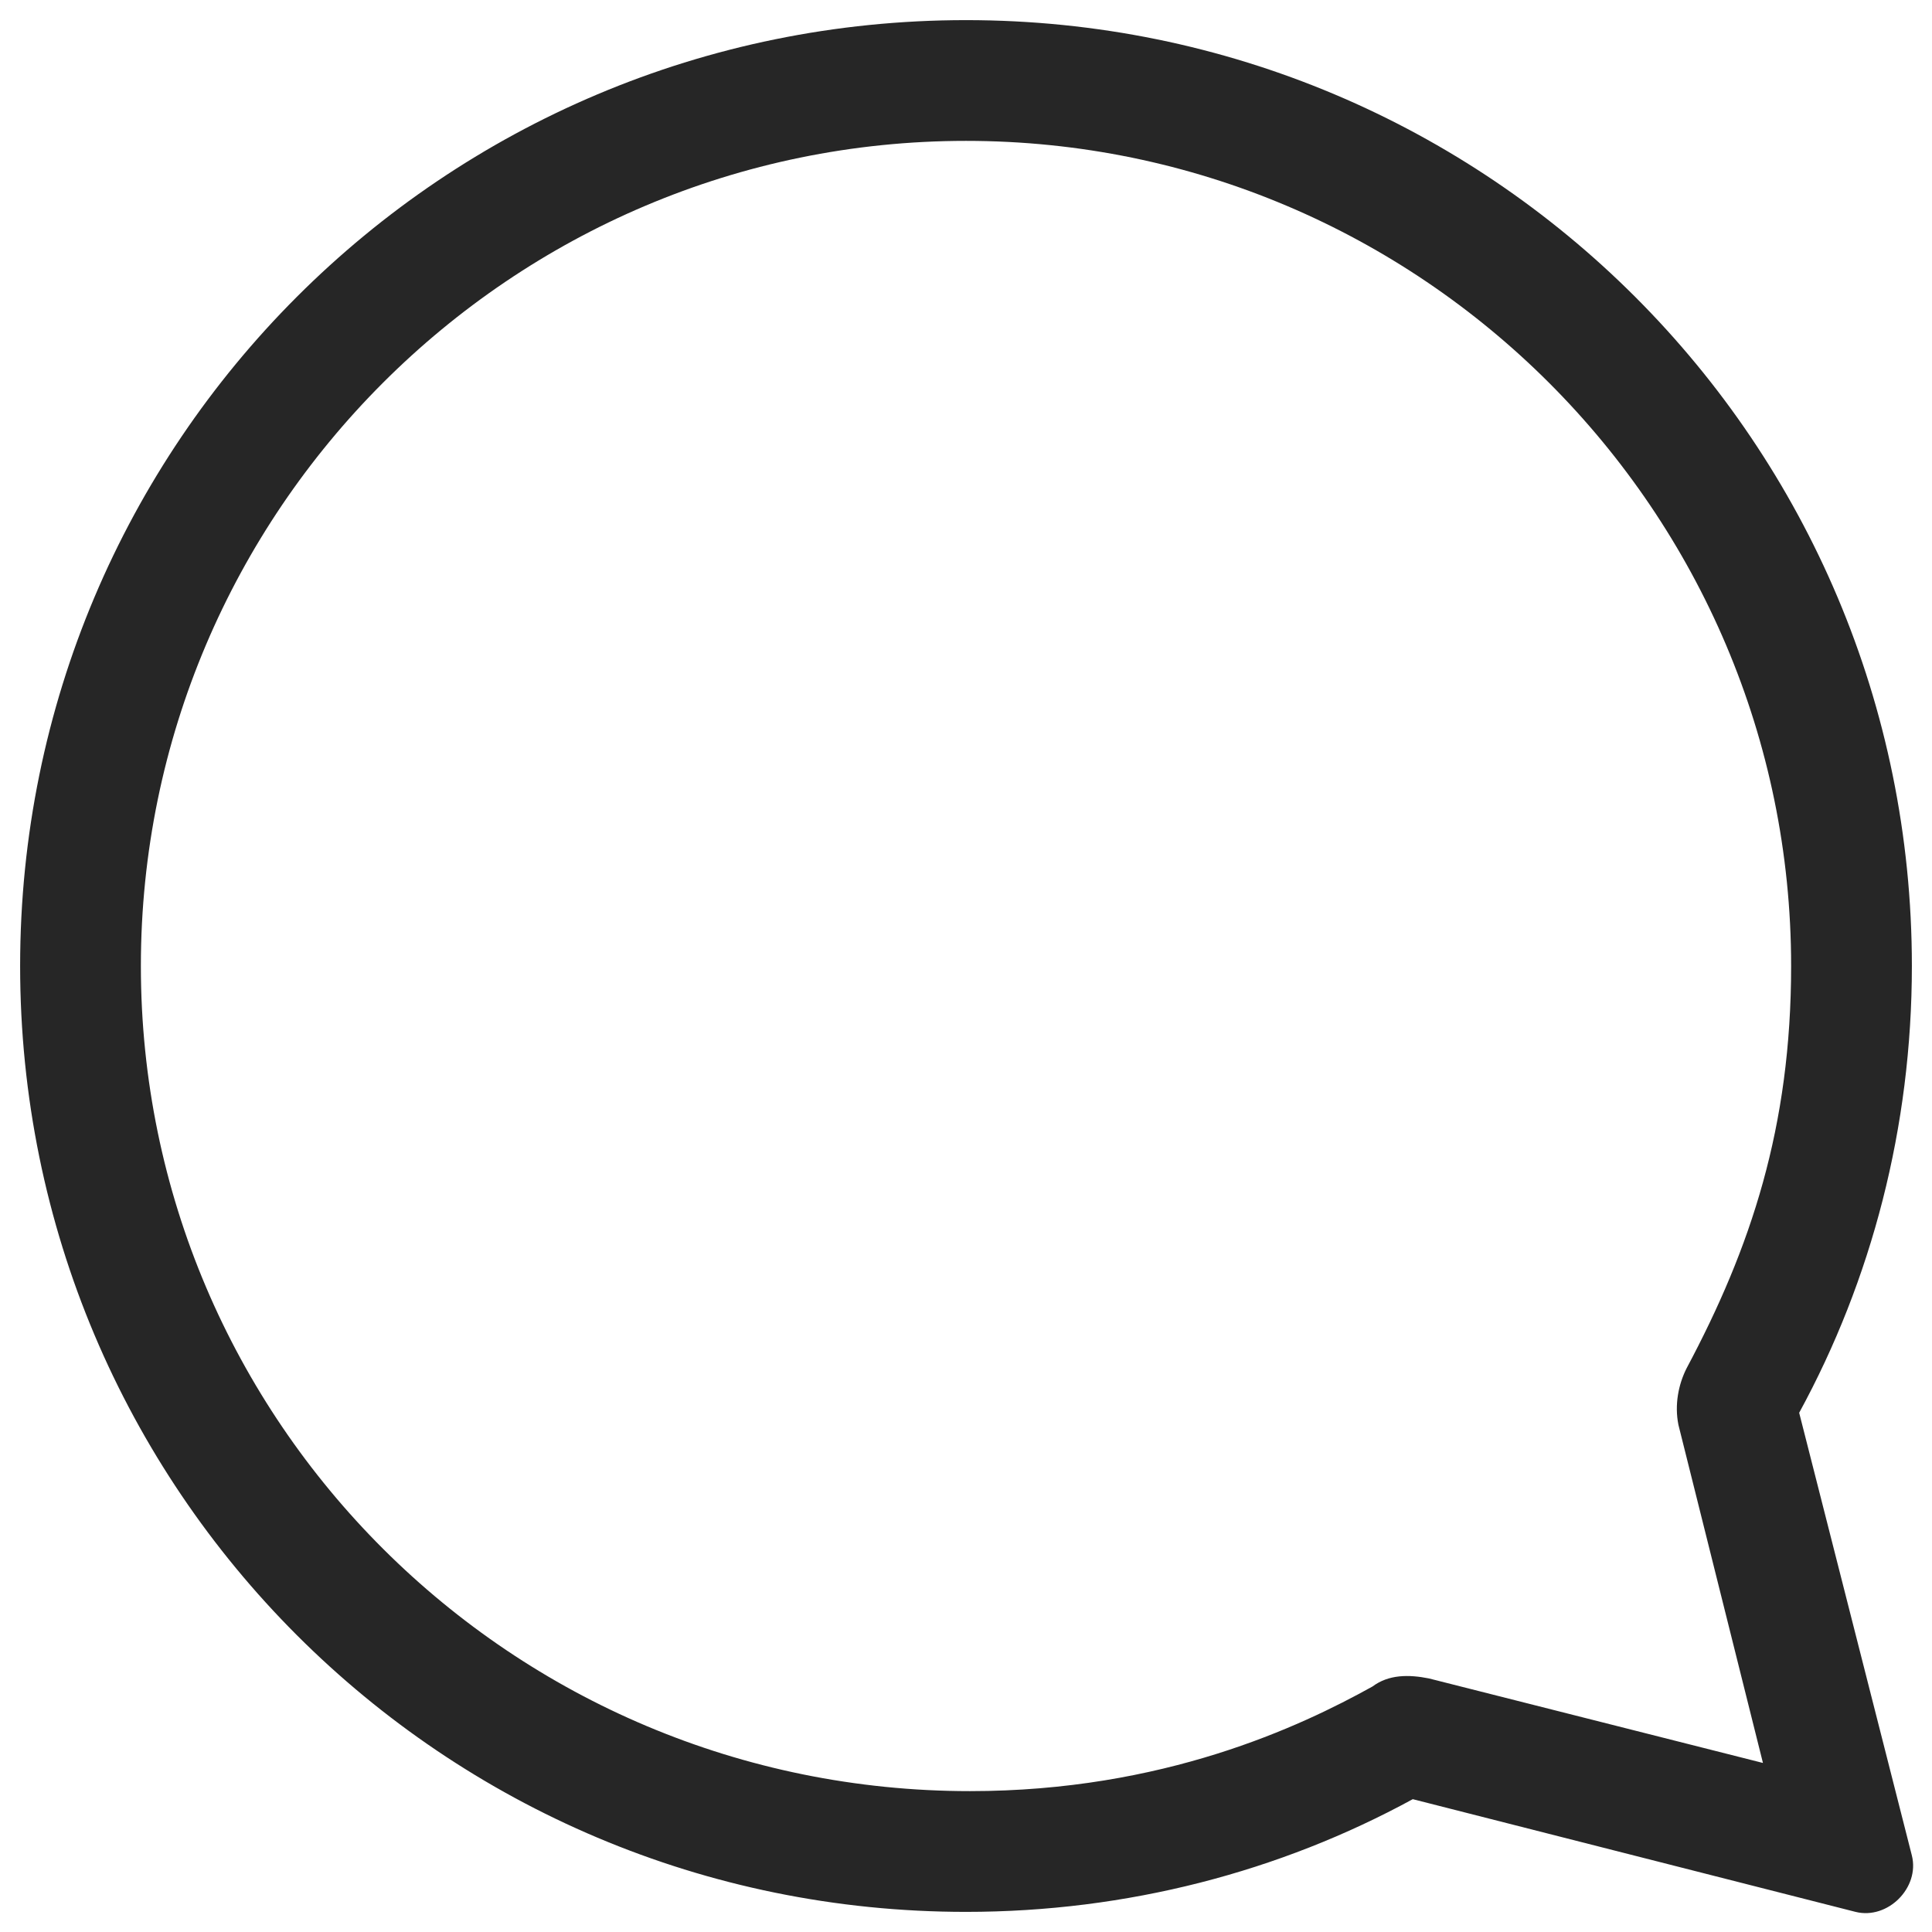
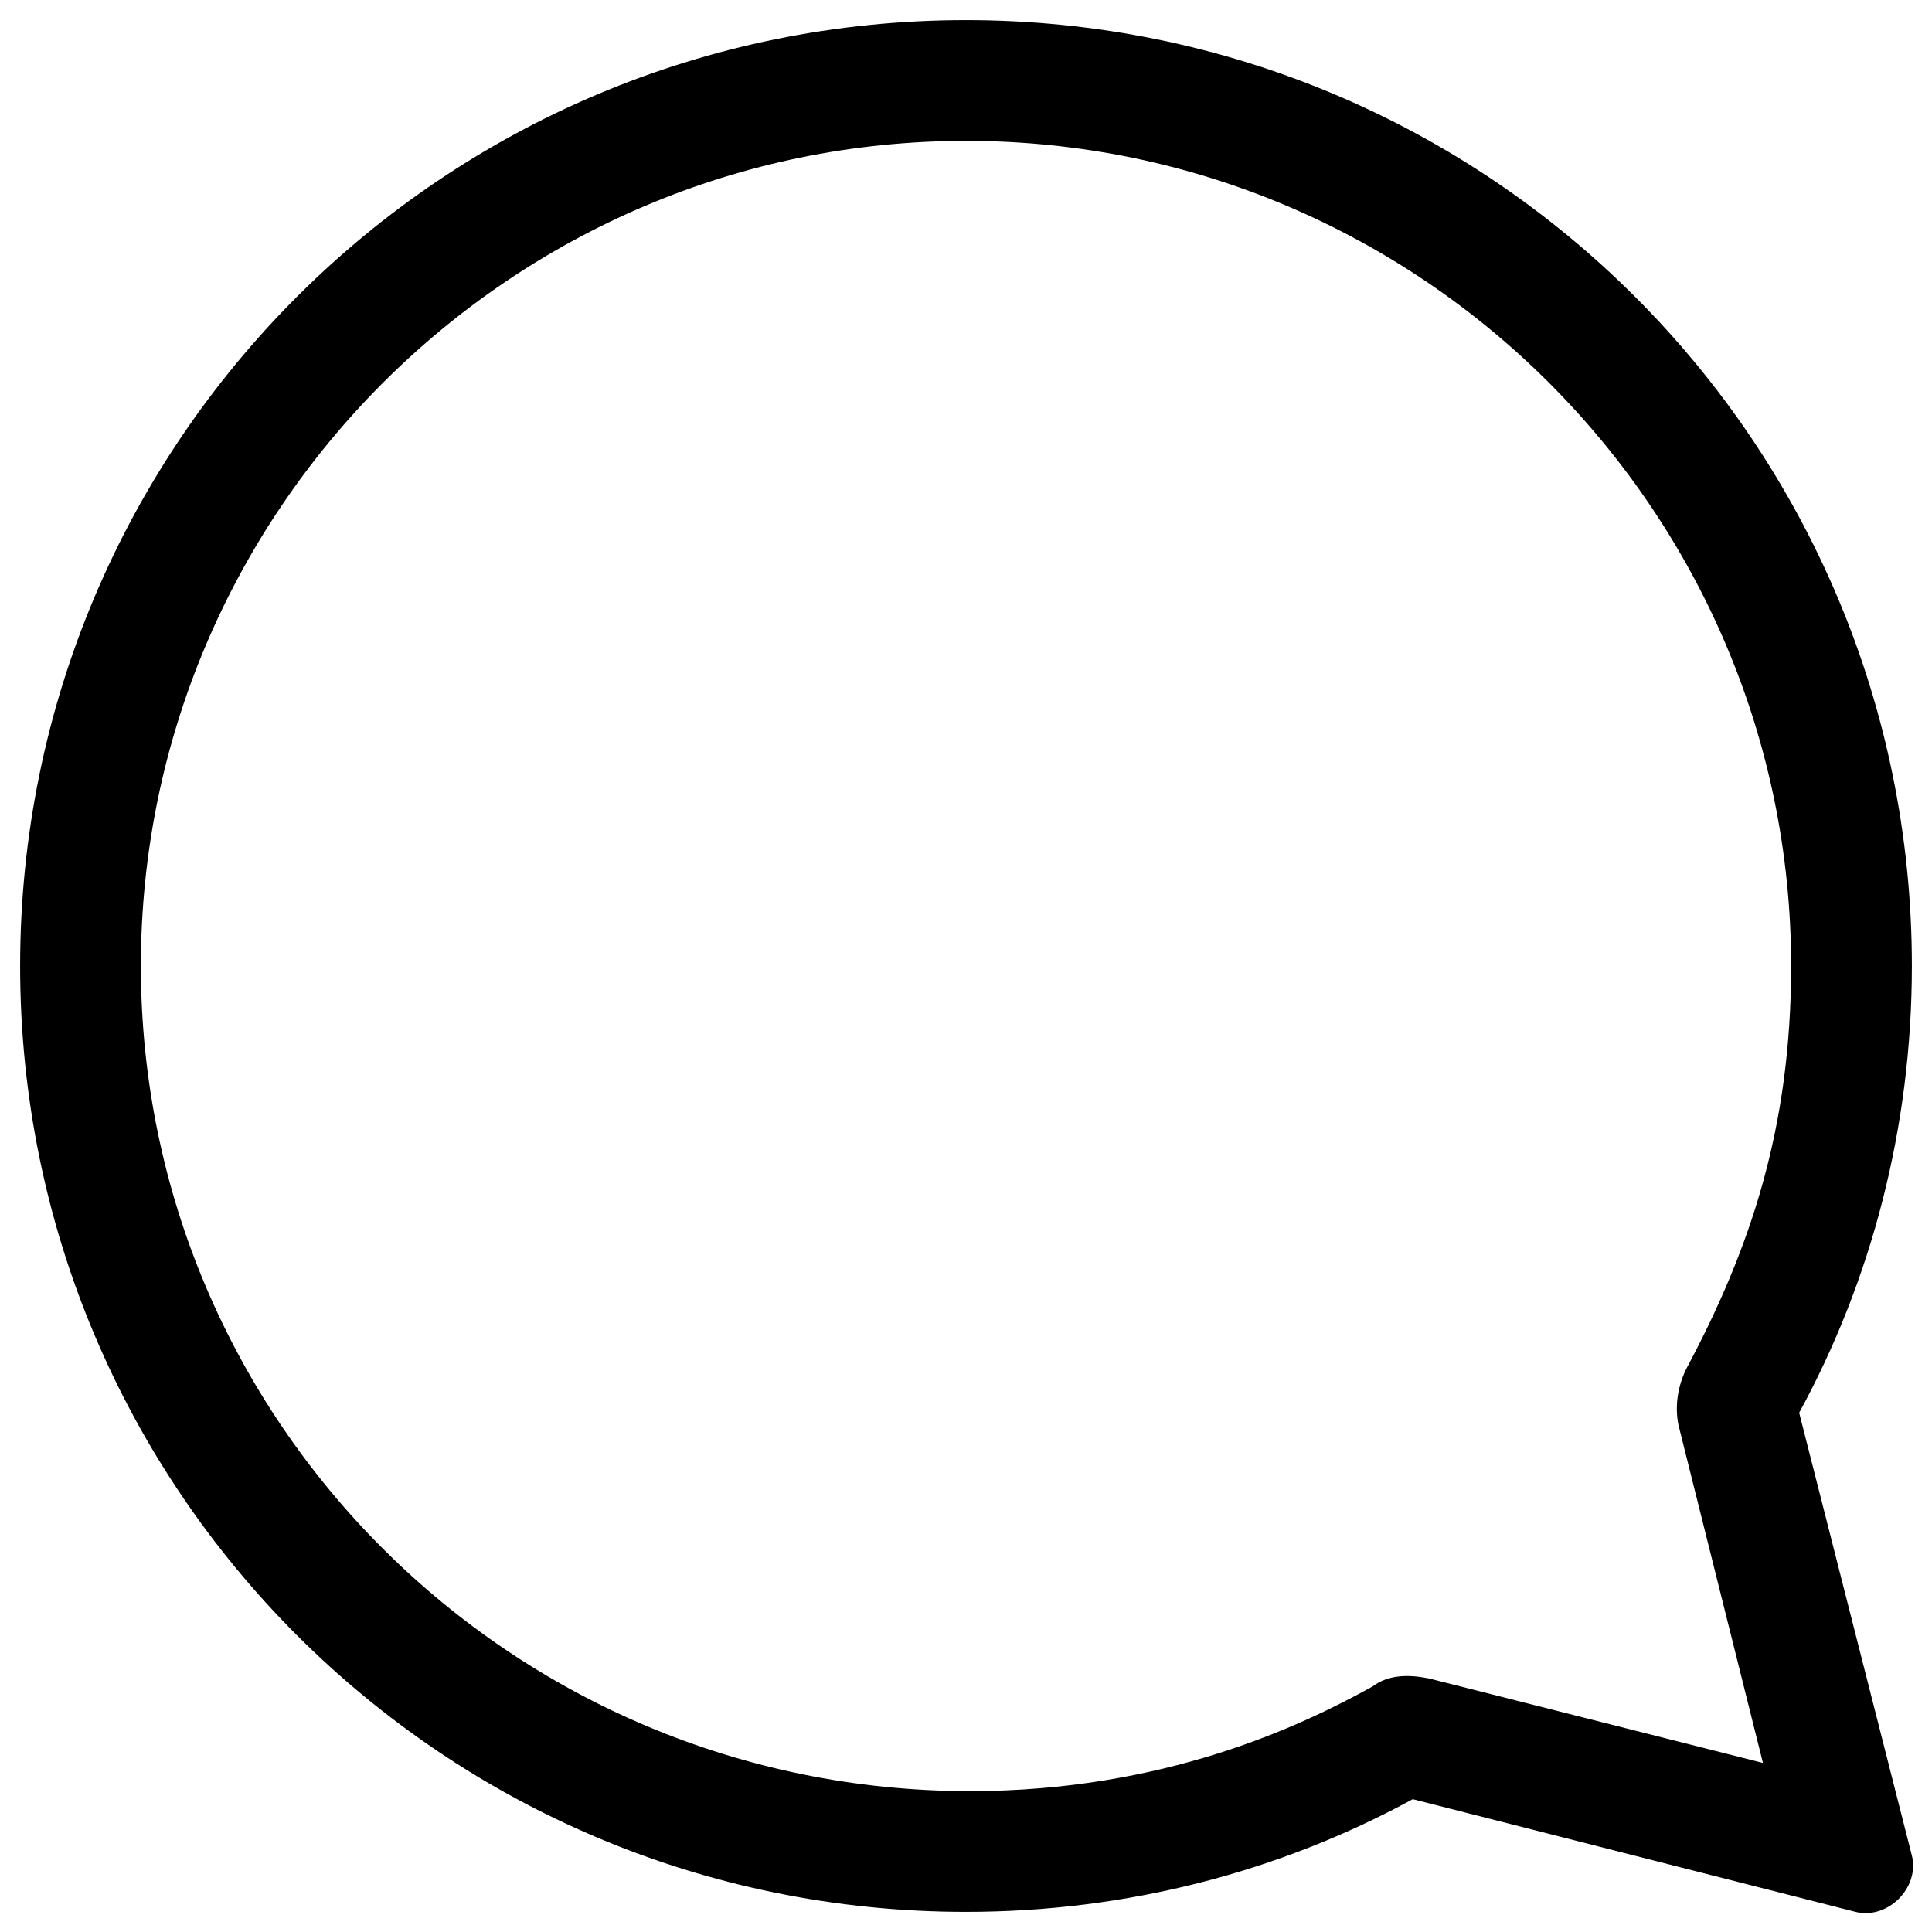
- <svg aria-label="Comment" class="_8-yf5 " fill="#262626" height="24" viewBox="0 0 48 48" width="24">
+ <svg aria-label="Comment" class="_8-yf5 " fill="currentColor" height="24" viewBox="0 0 48 48" width="24">
  <path clip-rule="evenodd" d="M47.5 46.1l-2.8-11c1.8-3.3 2.8-7.1 2.8-11.1C47.5 11 37 .5 24 .5S.5 11 .5 24 11 47.5 24 47.5c4 0 7.8-1 11.1-2.8l11 2.8c.8.2 1.6-.6 1.4-1.4zm-3-22.1c0 4-1 7-2.6 10-.2.4-.3.9-.2 1.4l2.1 8.4-8.3-2.1c-.5-.1-1-.1-1.4.2-1.8 1-5.2 2.6-10 2.6-11.4 0-20.6-9.2-20.6-20.5S12.7 3.5 24 3.5 44.5 12.7 44.5 24z" fill-rule="evenodd" />
</svg>
